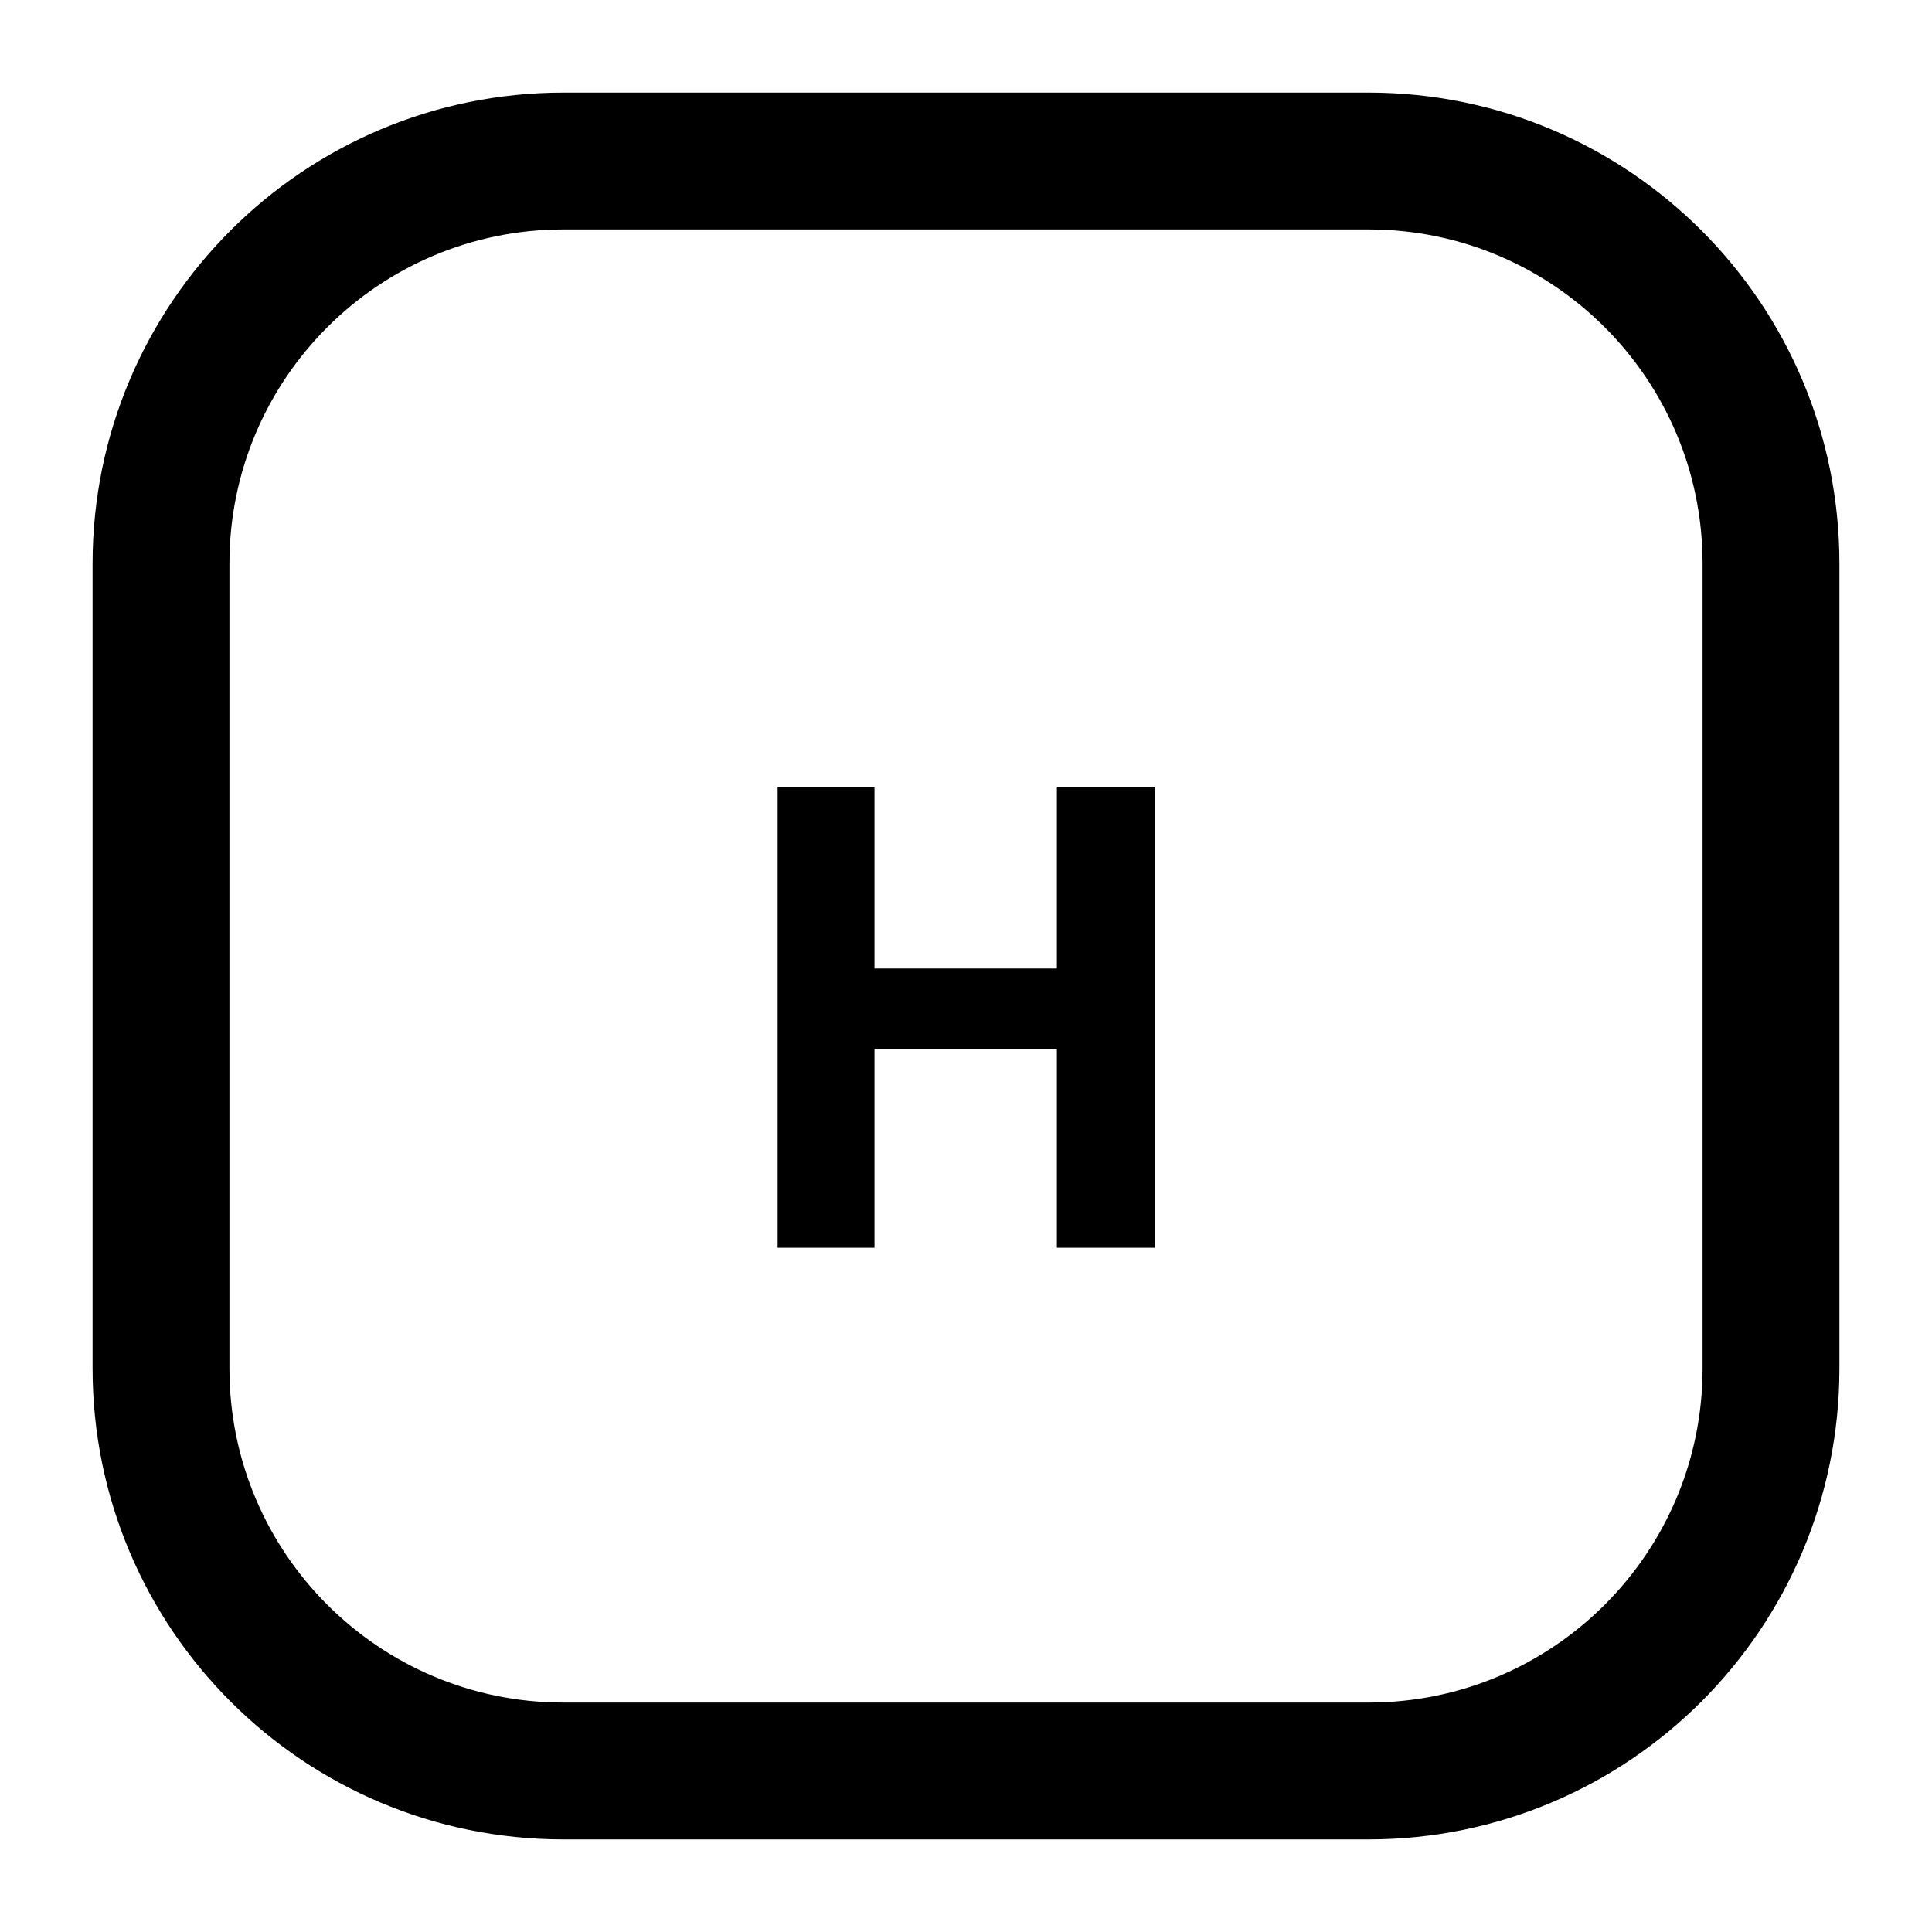
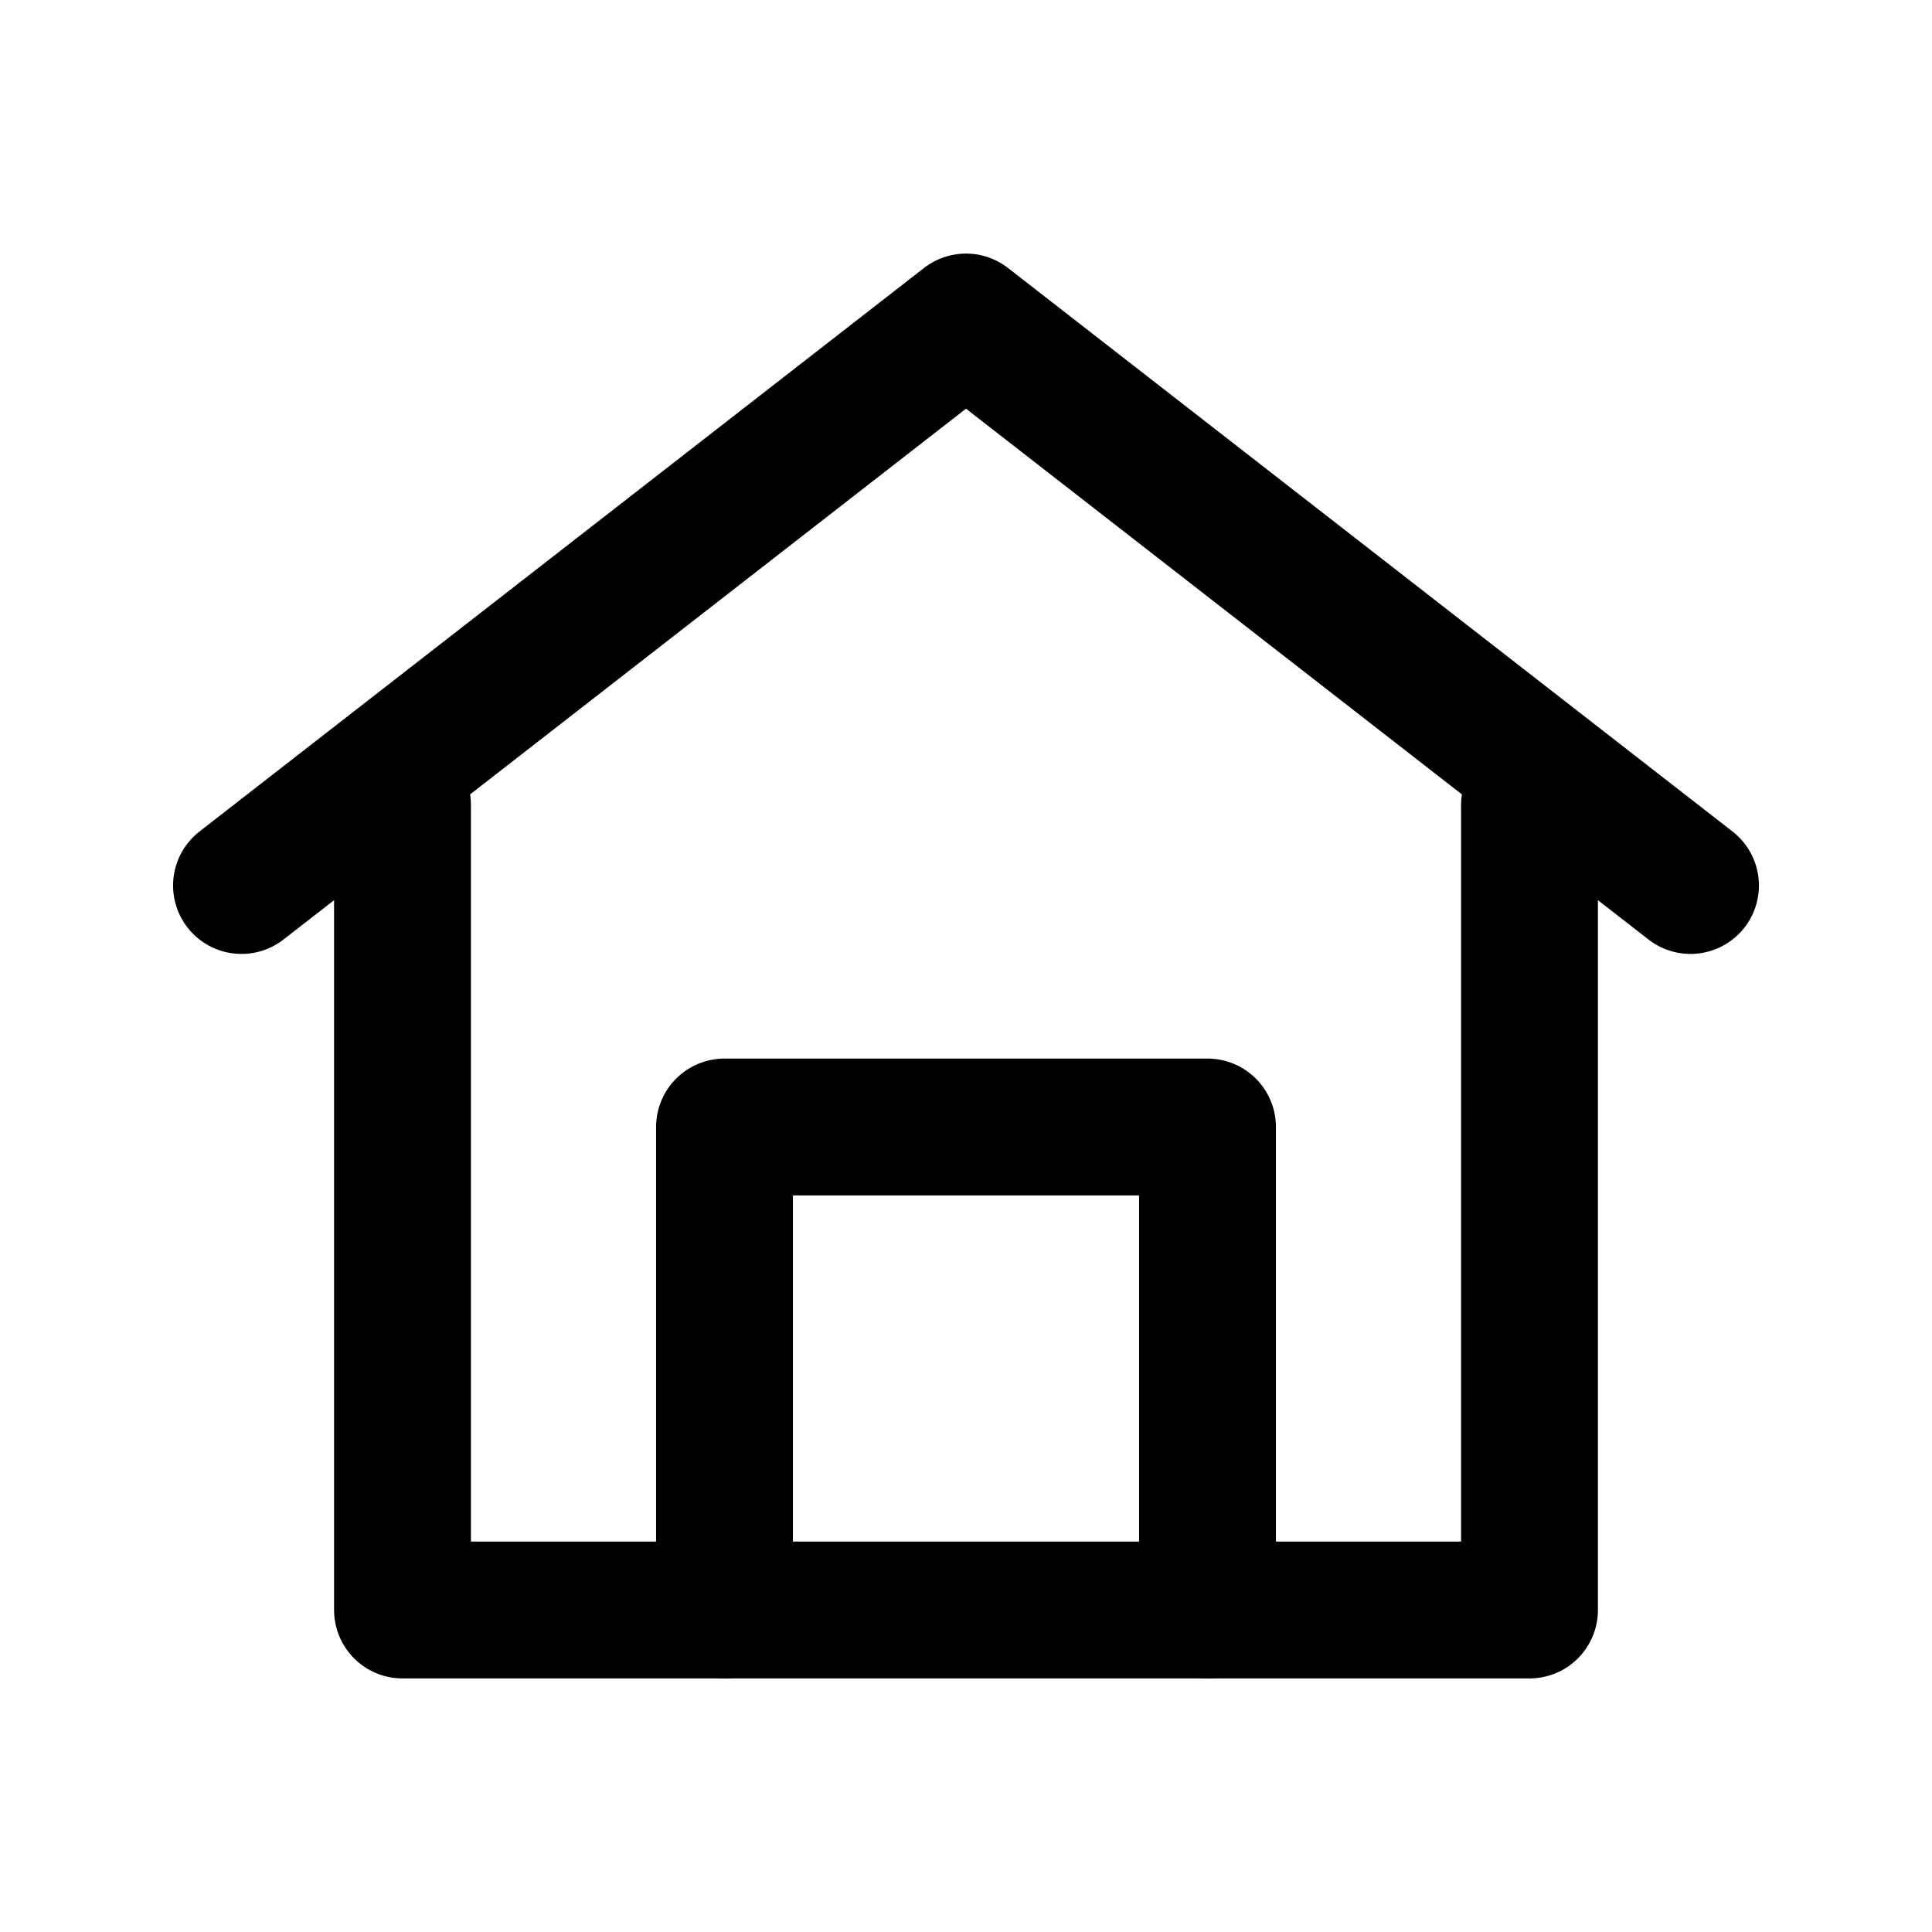
- <svg xmlns="http://www.w3.org/2000/svg" viewBox="0 0 24 24" role="img" aria-label="house">
-   <rect x="2" y="2" width="20" height="20" rx="5" fill="none" stroke="currentColor" stroke-width="1.7" />
-   <text x="12" y="15.5" text-anchor="middle" fill="currentColor" font-family="system-ui, sans-serif" font-size="8" font-weight="700">H</text>
+ <svg xmlns="http://www.w3.org/2000/svg" viewBox="0 0 24 24" fill="none" stroke="currentColor" stroke-width="1.7" stroke-linecap="round" stroke-linejoin="round">
+   <path d="M3 11 12 4l9 7" />
+   <path d="M5 10v10h14V10" />
+   <path d="M9 20v-6h6v6" />
</svg>
